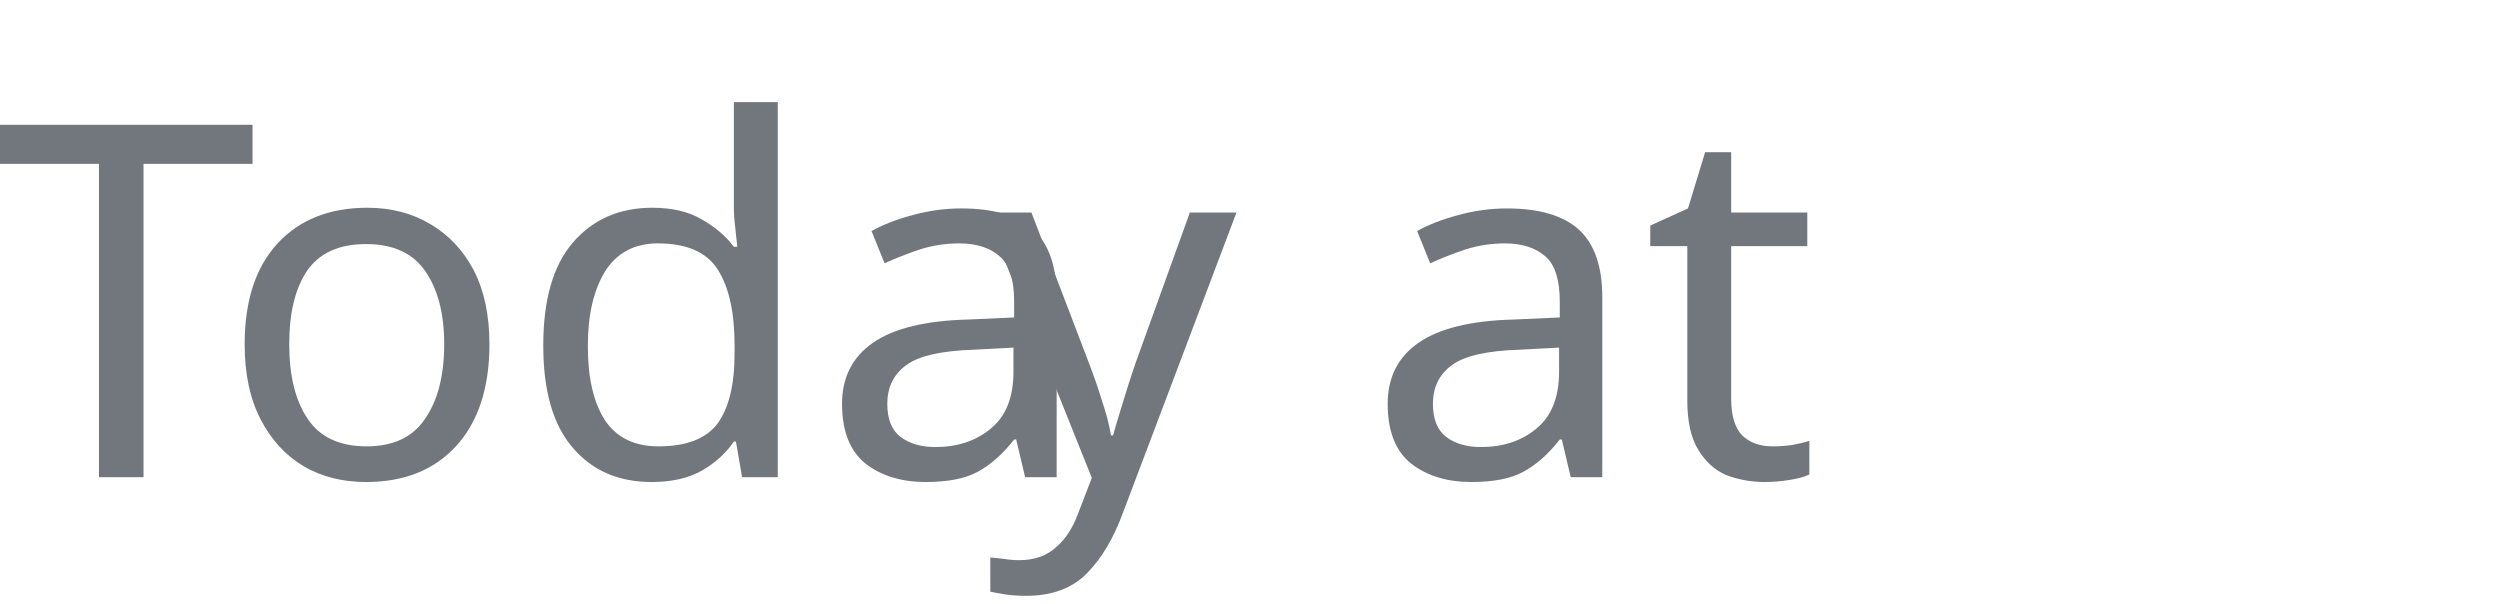
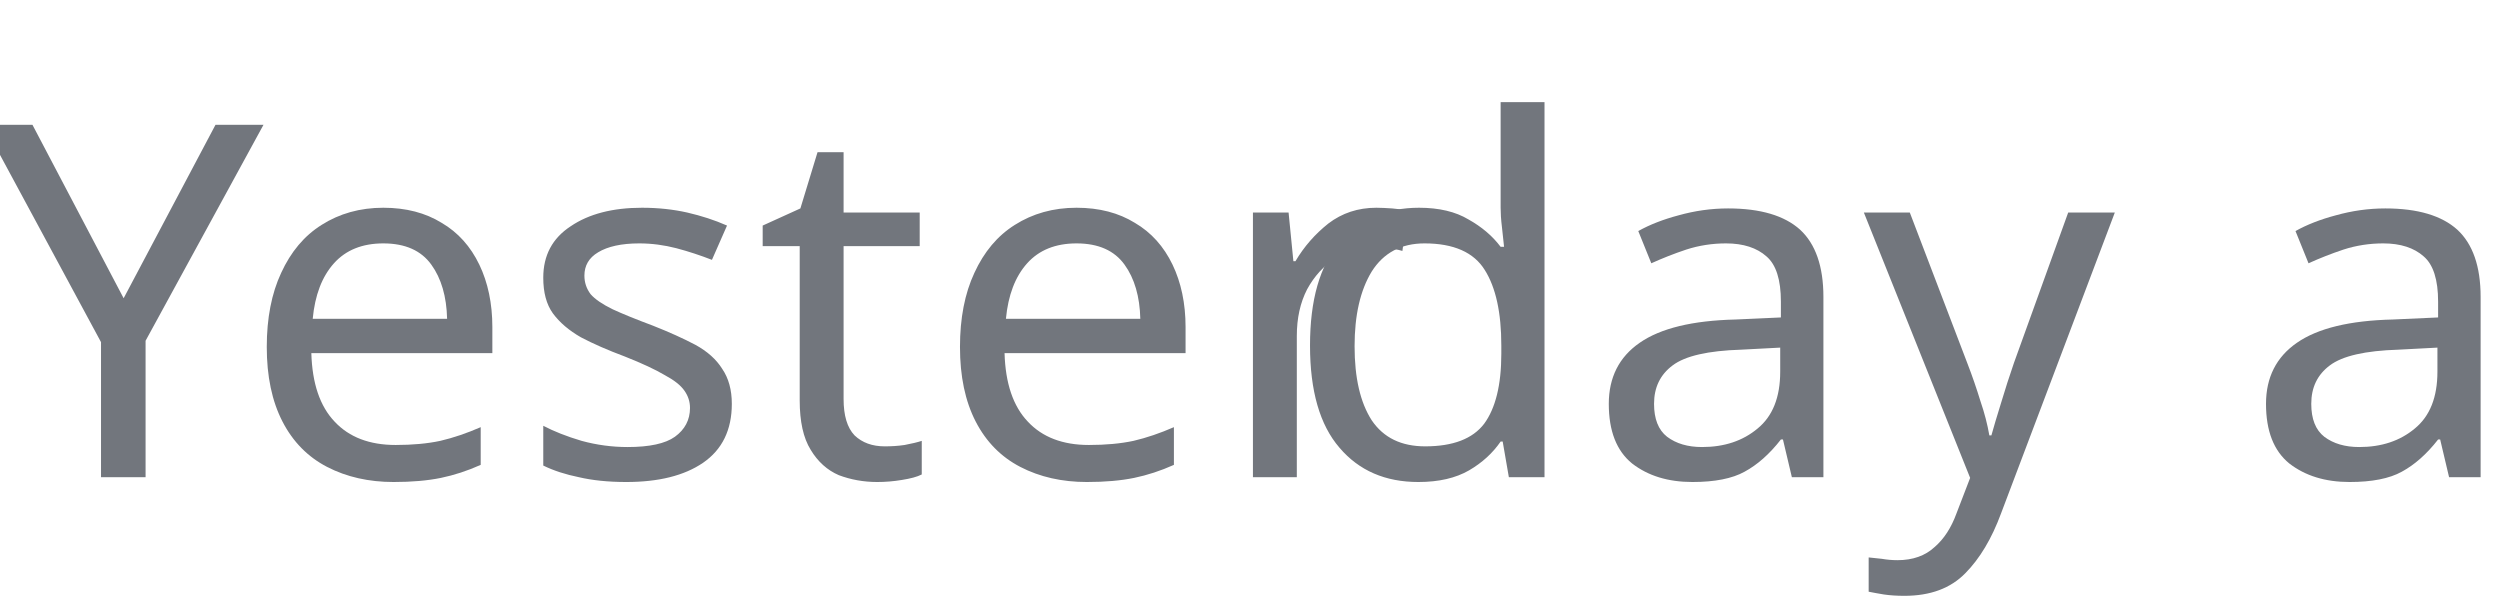
<svg xmlns="http://www.w3.org/2000/svg" width="100%" height="100%" viewBox="0 0 58 14" version="1.1" xml:space="preserve" style="fill-rule:evenodd;clip-rule:evenodd;stroke-linejoin:round;stroke-miterlimit:2;">
  <g transform="matrix(1.01808,0,0,1.01808,-5.84893,4.748)">
-     <text x="5.374px" y="6.209px" style="font-family:'Whitney-Medium', 'Whitney';font-weight:500;font-size:11.25px;fill:rgb(114,118,125);">T<tspan x="10.695px " y="6.209px ">o</tspan>da<tspan x="28.189px " y="6.209px ">y</tspan> at</text>
+     <text x="5.374px" y="6.209px" style="font-family:'Whitney-Medium', 'Whitney';font-weight:500;font-size:11.25px;fill:rgb(114,118,125);">Y<tspan x="11.201px " y="6.209px ">e</tspan>ster<tspan x="34.973px 41.025px 46.538px " y="6.209px 6.209px 6.209px ">day</tspan> at</text>
  </g>
</svg>
